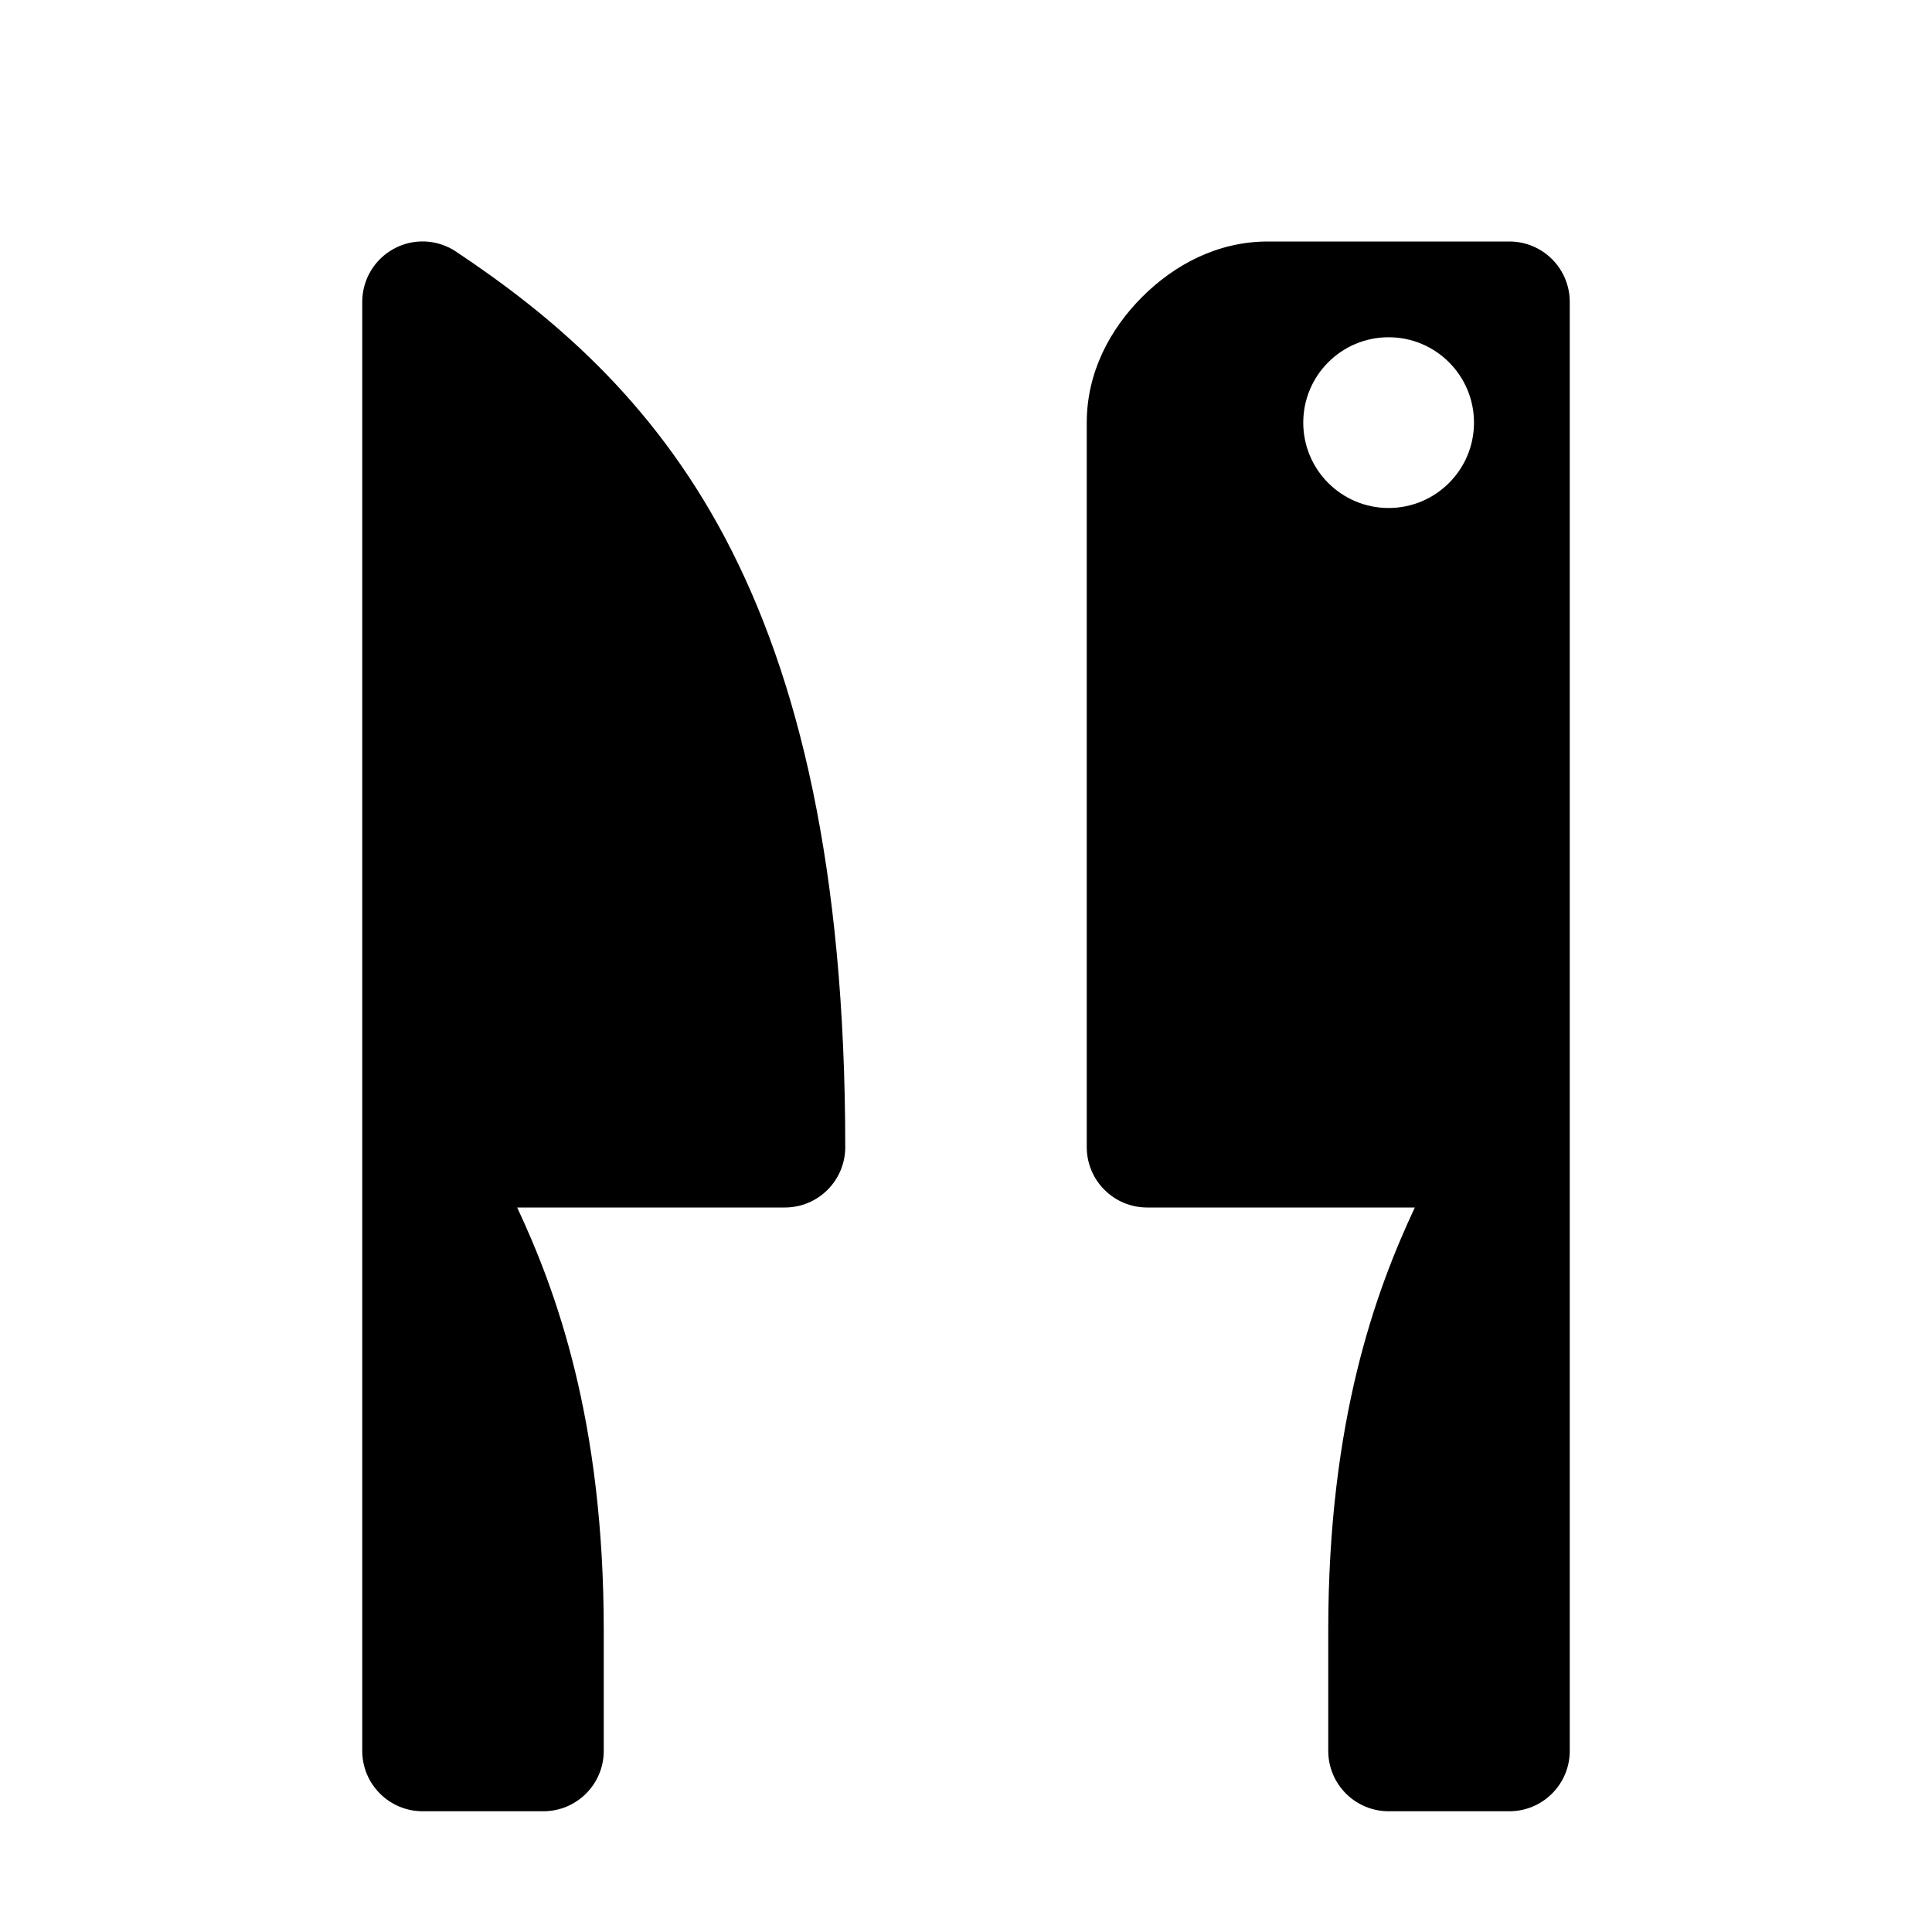
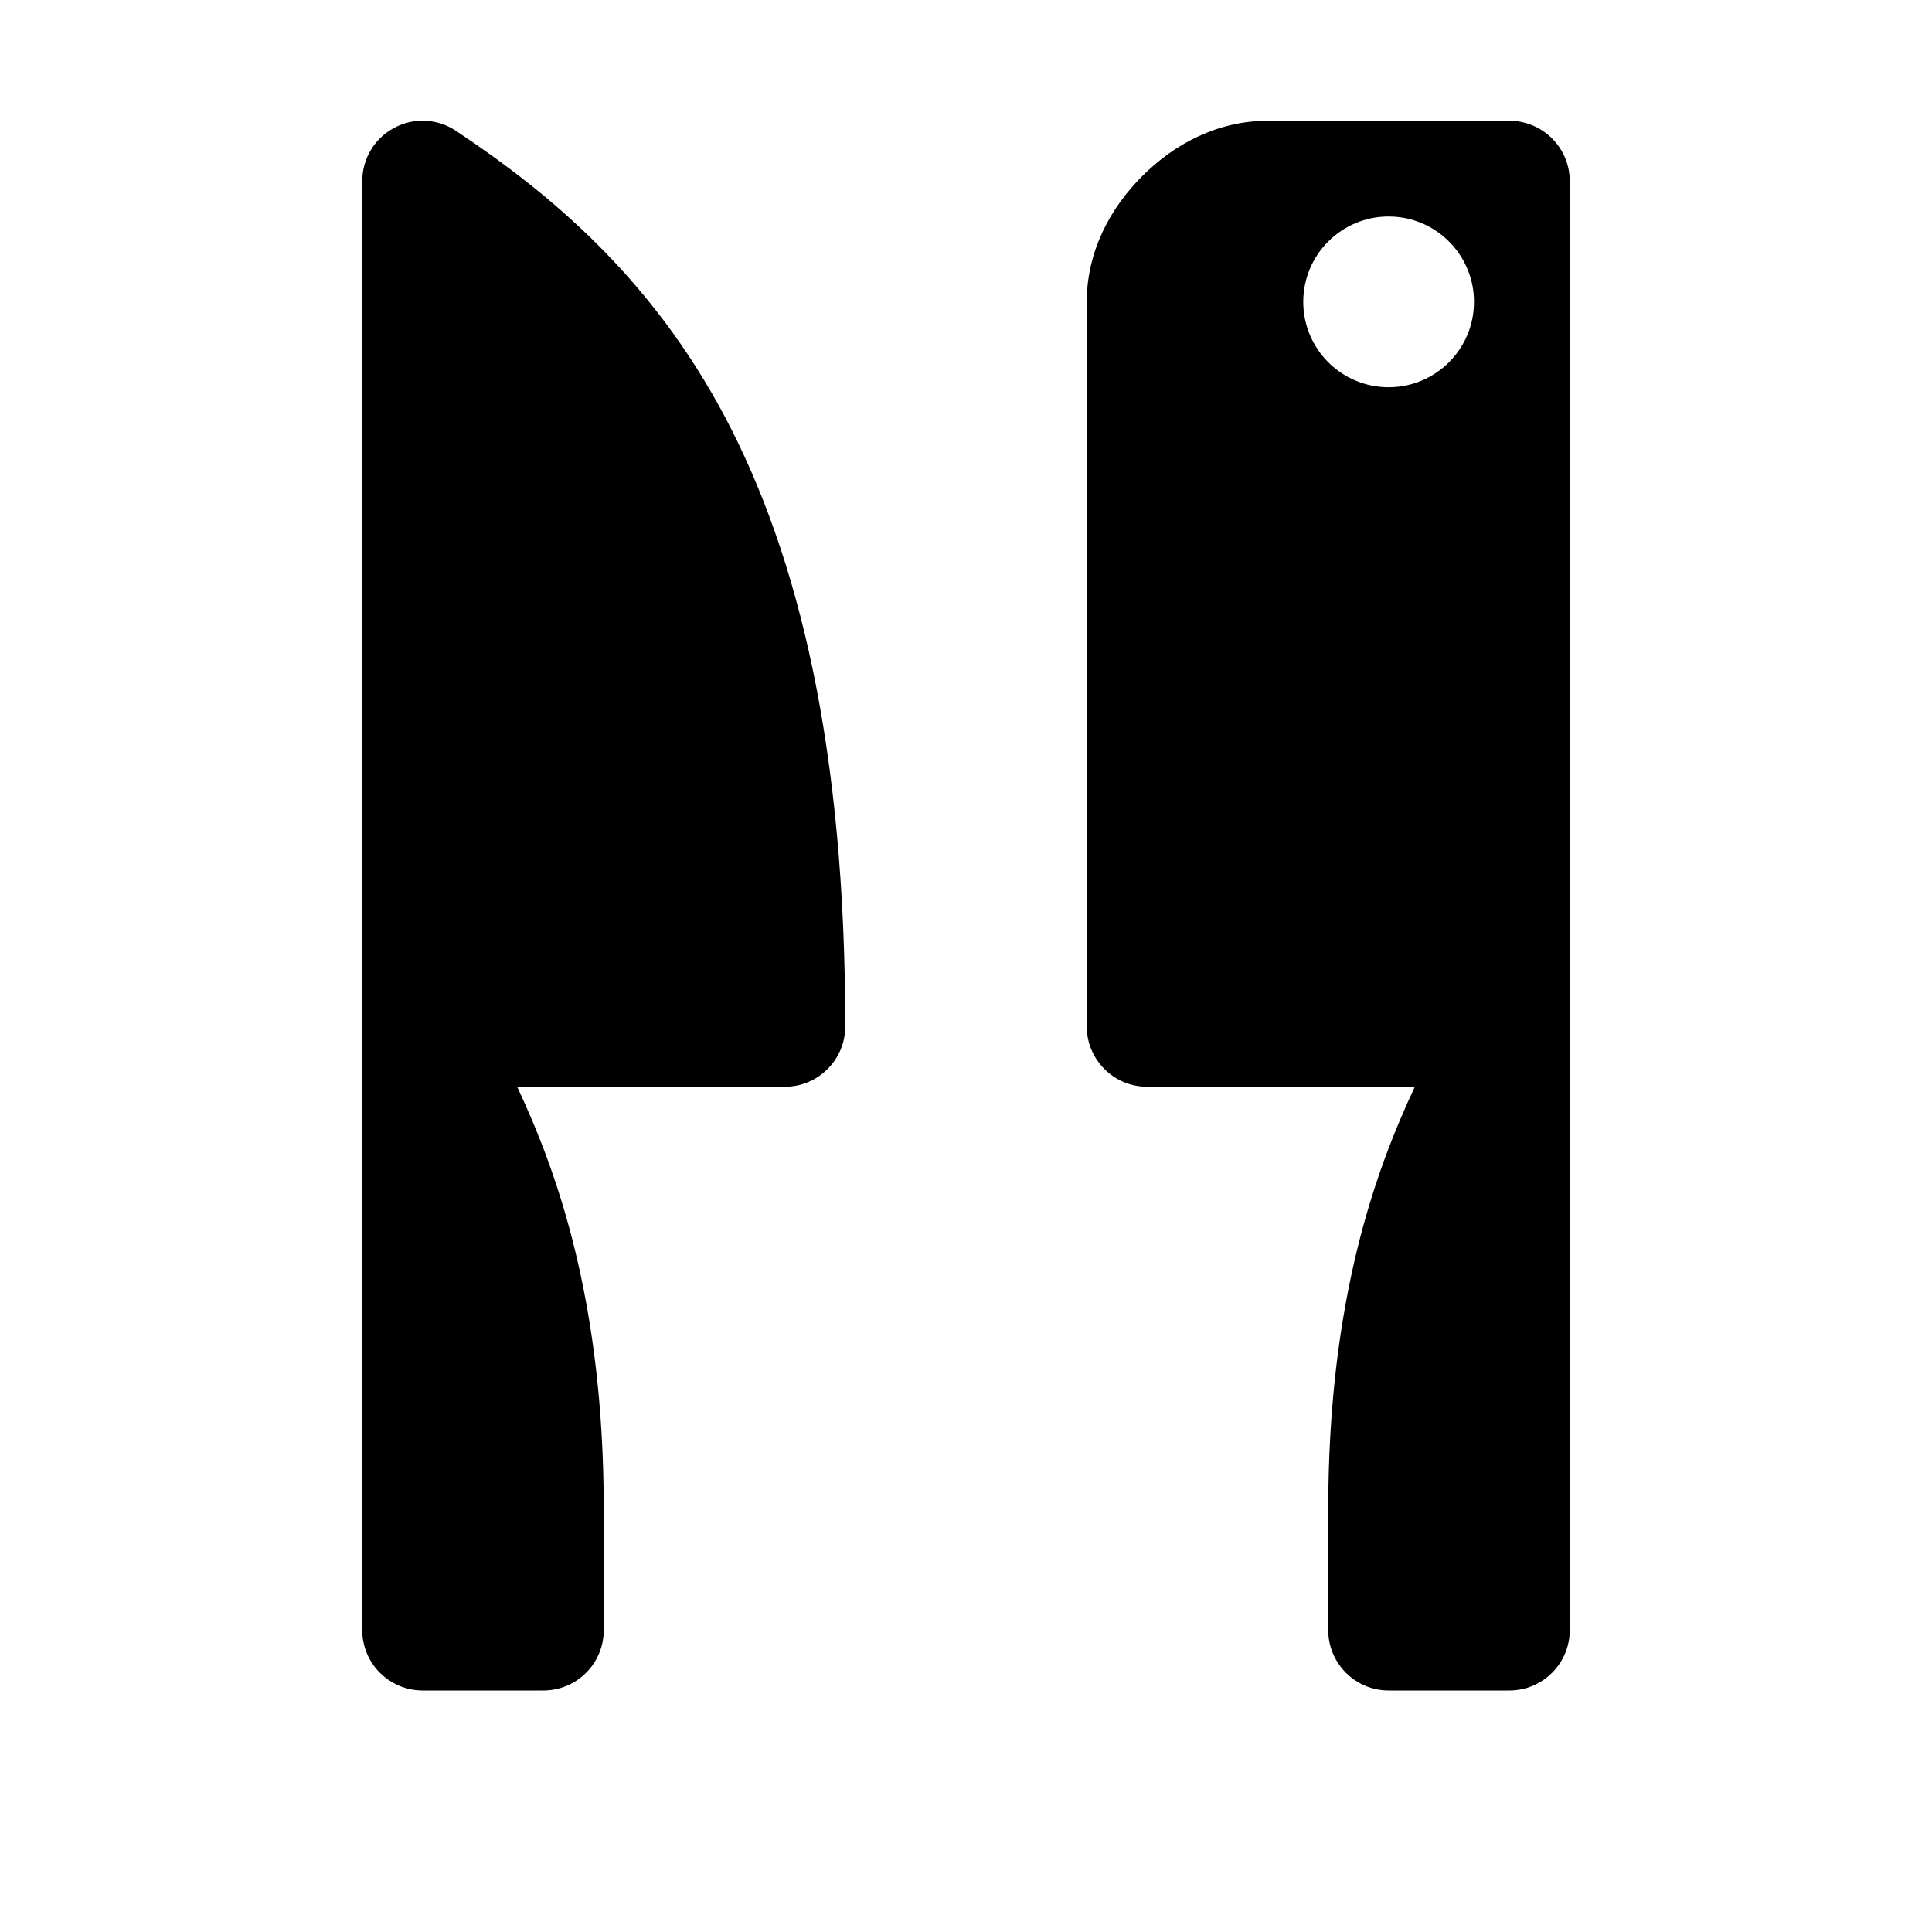
<svg xmlns="http://www.w3.org/2000/svg" width="16" height="16">
-   <path d="M 3.523,2.0 C 3.434,1.996 3.345,2.015 3.264,2.059 C 3.101,2.146 3,2.316 3.0,2.5 L 3.0,14.5 C 3.0,14.776 3.224,15.0 3.5,15.0 L 4.5,15.0 C 4.776,15.0 5.0,14.776 5.0,14.5 L 5.0,13.5 C 5.0,11.757 4.604,10.686 4.283,10.0 L 6.5,10.0 C 6.776,10.0 7.0,9.776 7.0,9.5 C 7.0,7.194 6.614,5.606 6.004,4.453 C 5.393,3.3 4.559,2.605 3.777,2.084 C 3.701,2.033 3.612,2.004 3.523,2.0 M 10.5,2.0 C 10.083,2.0 9.725,2.193 9.459,2.459 C 9.193,2.725 9.0,3.083 9.0,3.5 L 9.0,9.5 C 9.0,9.776 9.224,10.0 9.5,10.0 L 11.717,10.0 C 11.396,10.686 11.0,11.757 11.0,13.5 L 11.0,14.5 C 11.0,14.776 11.224,15.0 11.5,15.0 L 12.5,15.0 C 12.776,15.0 13.0,14.776 13.0,14.5 L 13.0,2.5 C 13.0,2.224 12.776,2.0 12.5,2.0 L 10.5,2.0 M 11.5,2.793 A 0.707,0.707 0.0 0,1 12.207,3.5 A 0.707,0.707 0.0 0,1 11.5,4.207 A 0.707,0.707 0.0 0,1 10.793,3.5 A 0.707,0.707 0.0 0,1 11.5,2.793" fill="#000" />
+   <path d="M 3.523,1.0 C 3.434,0.996 3.345,1.015 3.264,1.059 C 3.101,1.146 3,1.315 3.0,1.5 L 3.0,13.5 C 3.0,13.776 3.224,14.0 3.5,14.0 L 4.5,14.0 C 4.776,14.0 5.0,13.776 5.0,13.5 L 5.0,12.5 C 5.0,10.757 4.604,9.686 4.283,9.0 L 6.5,9.0 C 6.776,9.0 7.0,8.776 7.0,8.5 C 7.0,6.194 6.614,4.606 6.004,3.453 C 5.393,2.3 4.559,1.605 3.777,1.084 C 3.701,1.033 3.612,1.004 3.523,1.0 M 10.5,1.0 C 10.083,1.0 9.725,1.193 9.459,1.459 C 9.193,1.725 9.0,2.083 9.0,2.5 L 9.0,8.5 C 9.0,8.776 9.224,9.0 9.5,9.0 L 11.717,9.0 C 11.396,9.686 11.0,10.757 11.0,12.5 L 11.0,13.5 C 11.0,13.776 11.224,14.0 11.5,14.0 L 12.5,14.0 C 12.776,14.0 13.0,13.776 13.0,13.5 L 13.0,1.5 C 13.0,1.224 12.776,1.0 12.5,1.0 L 10.5,1.0 M 11.5,1.793 A 0.707,0.707 0.0 0,1 12.207,2.5 A 0.707,0.707 0.0 0,1 11.5,3.207 A 0.707,0.707 0.0 0,1 10.793,2.5 A 0.707,0.707 0.0 0,1 11.5,1.793" fill="#000" />
</svg>
